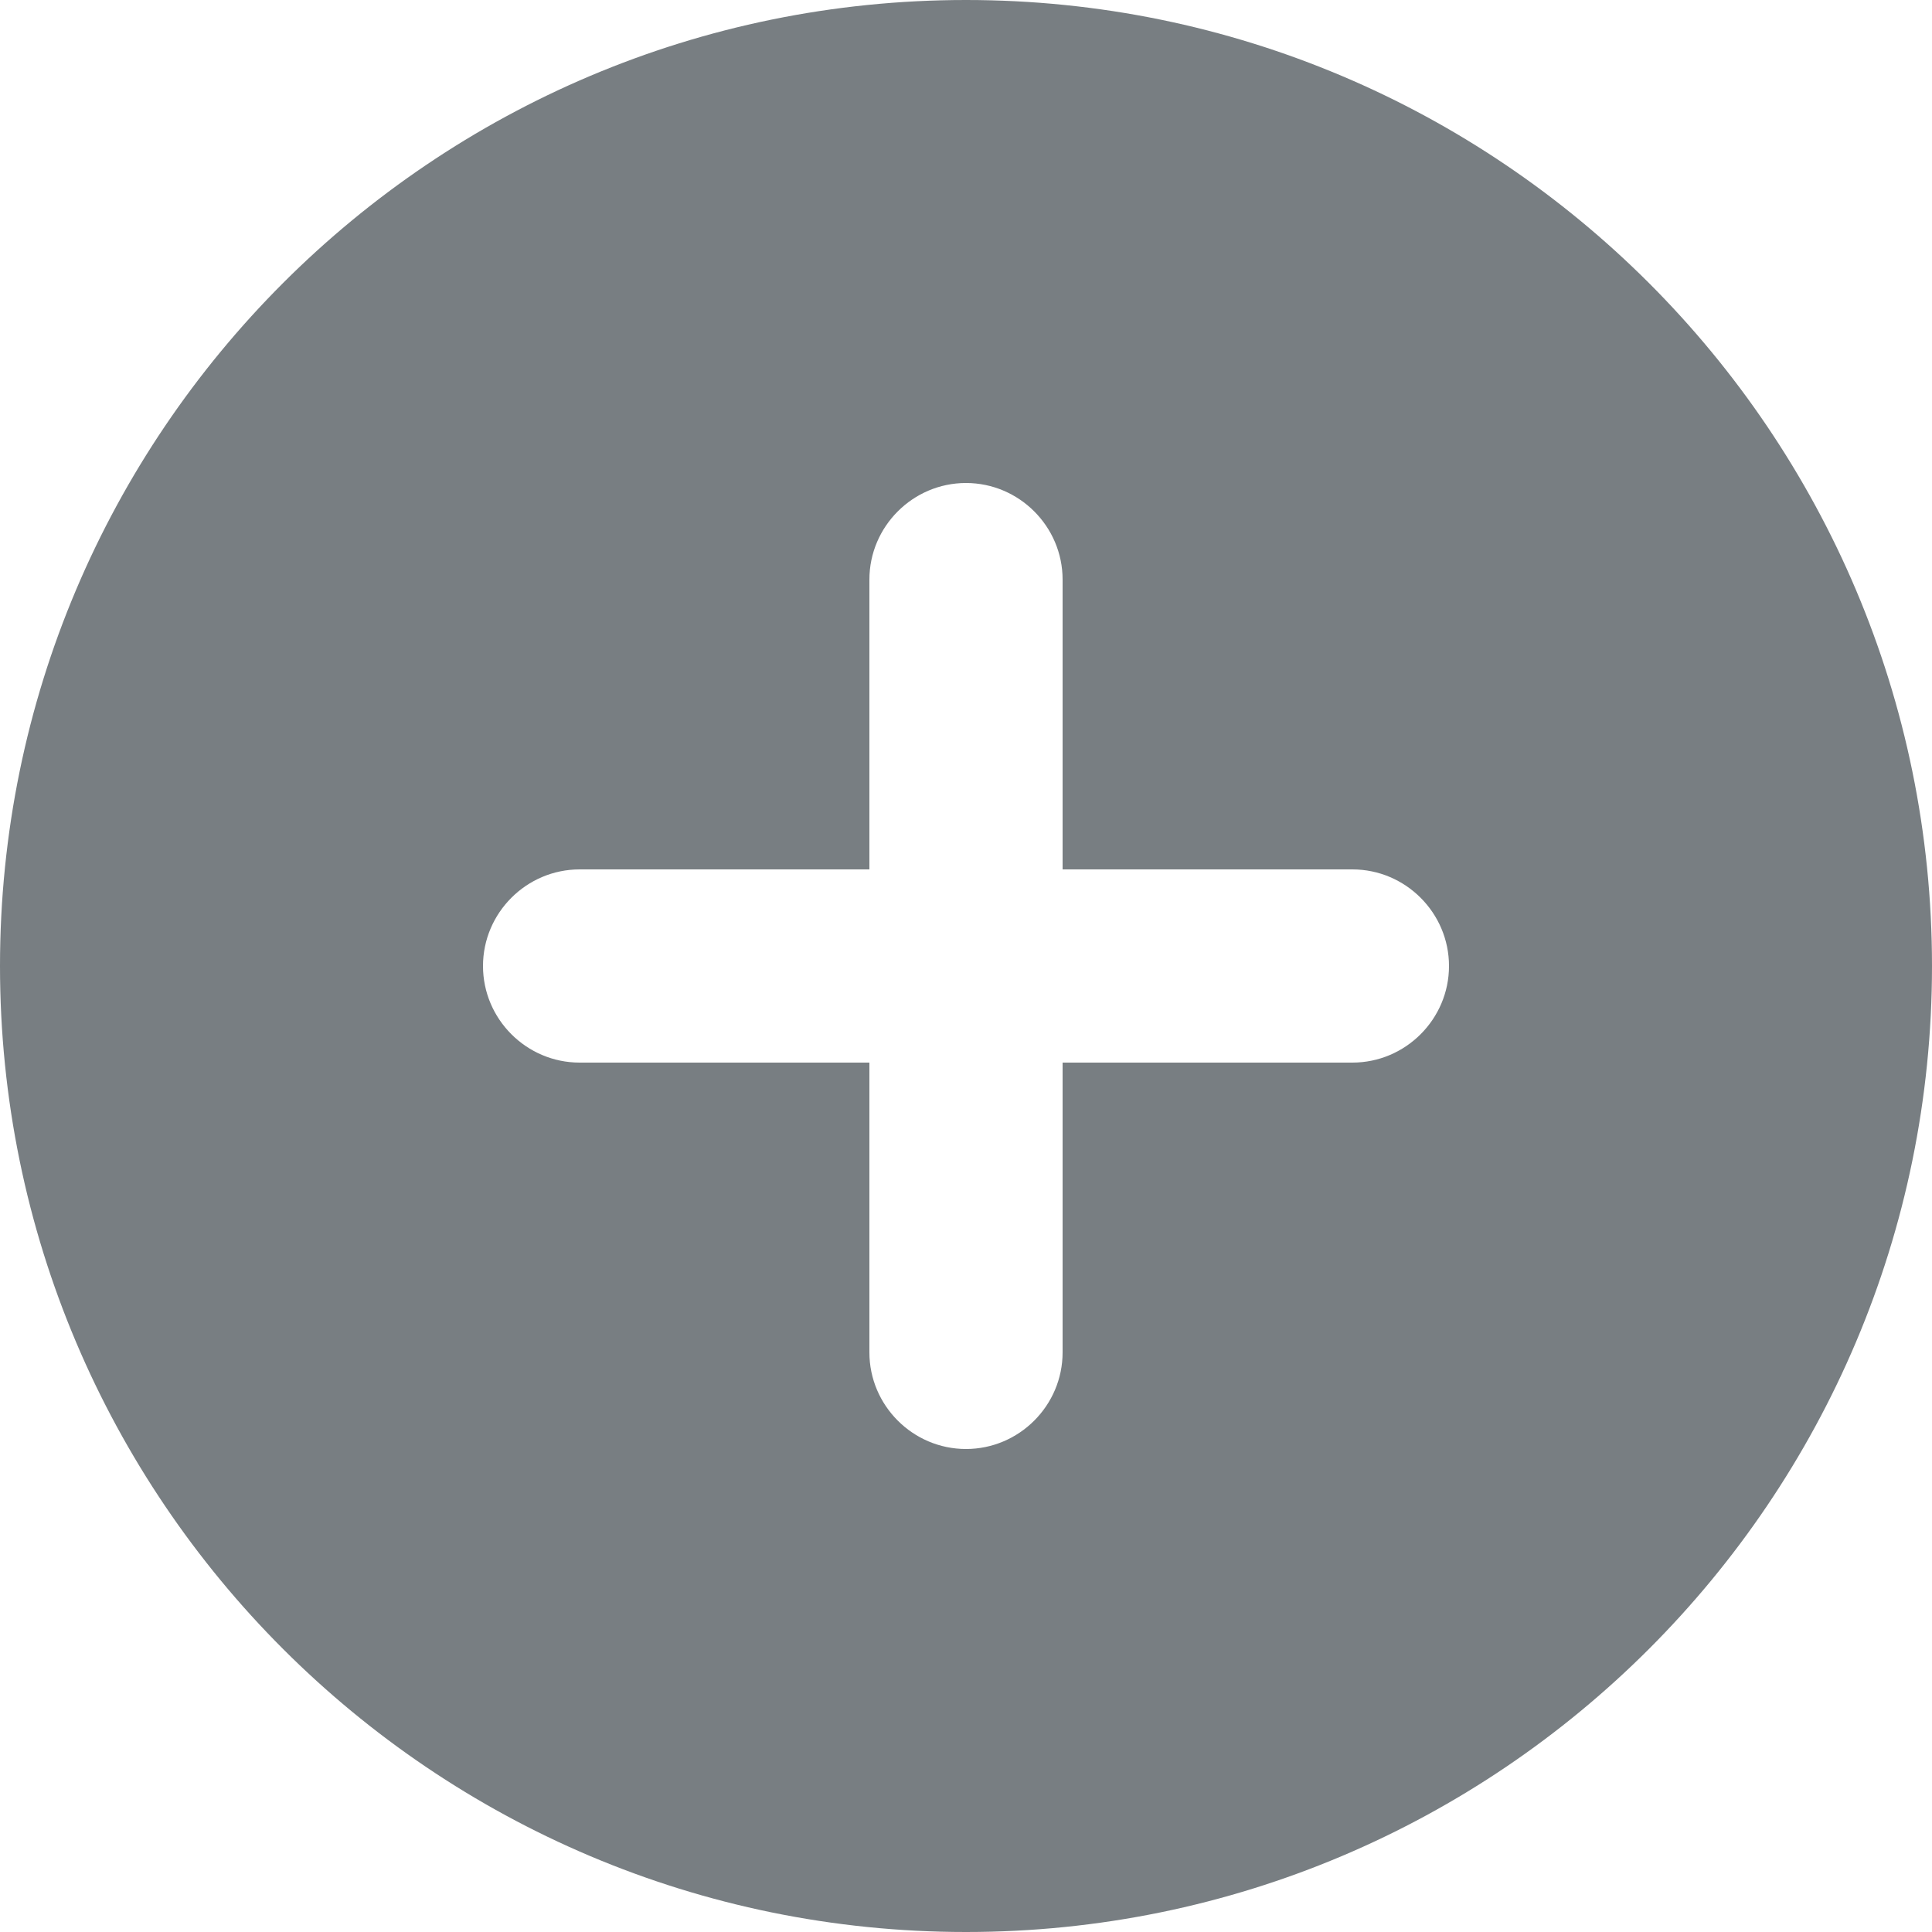
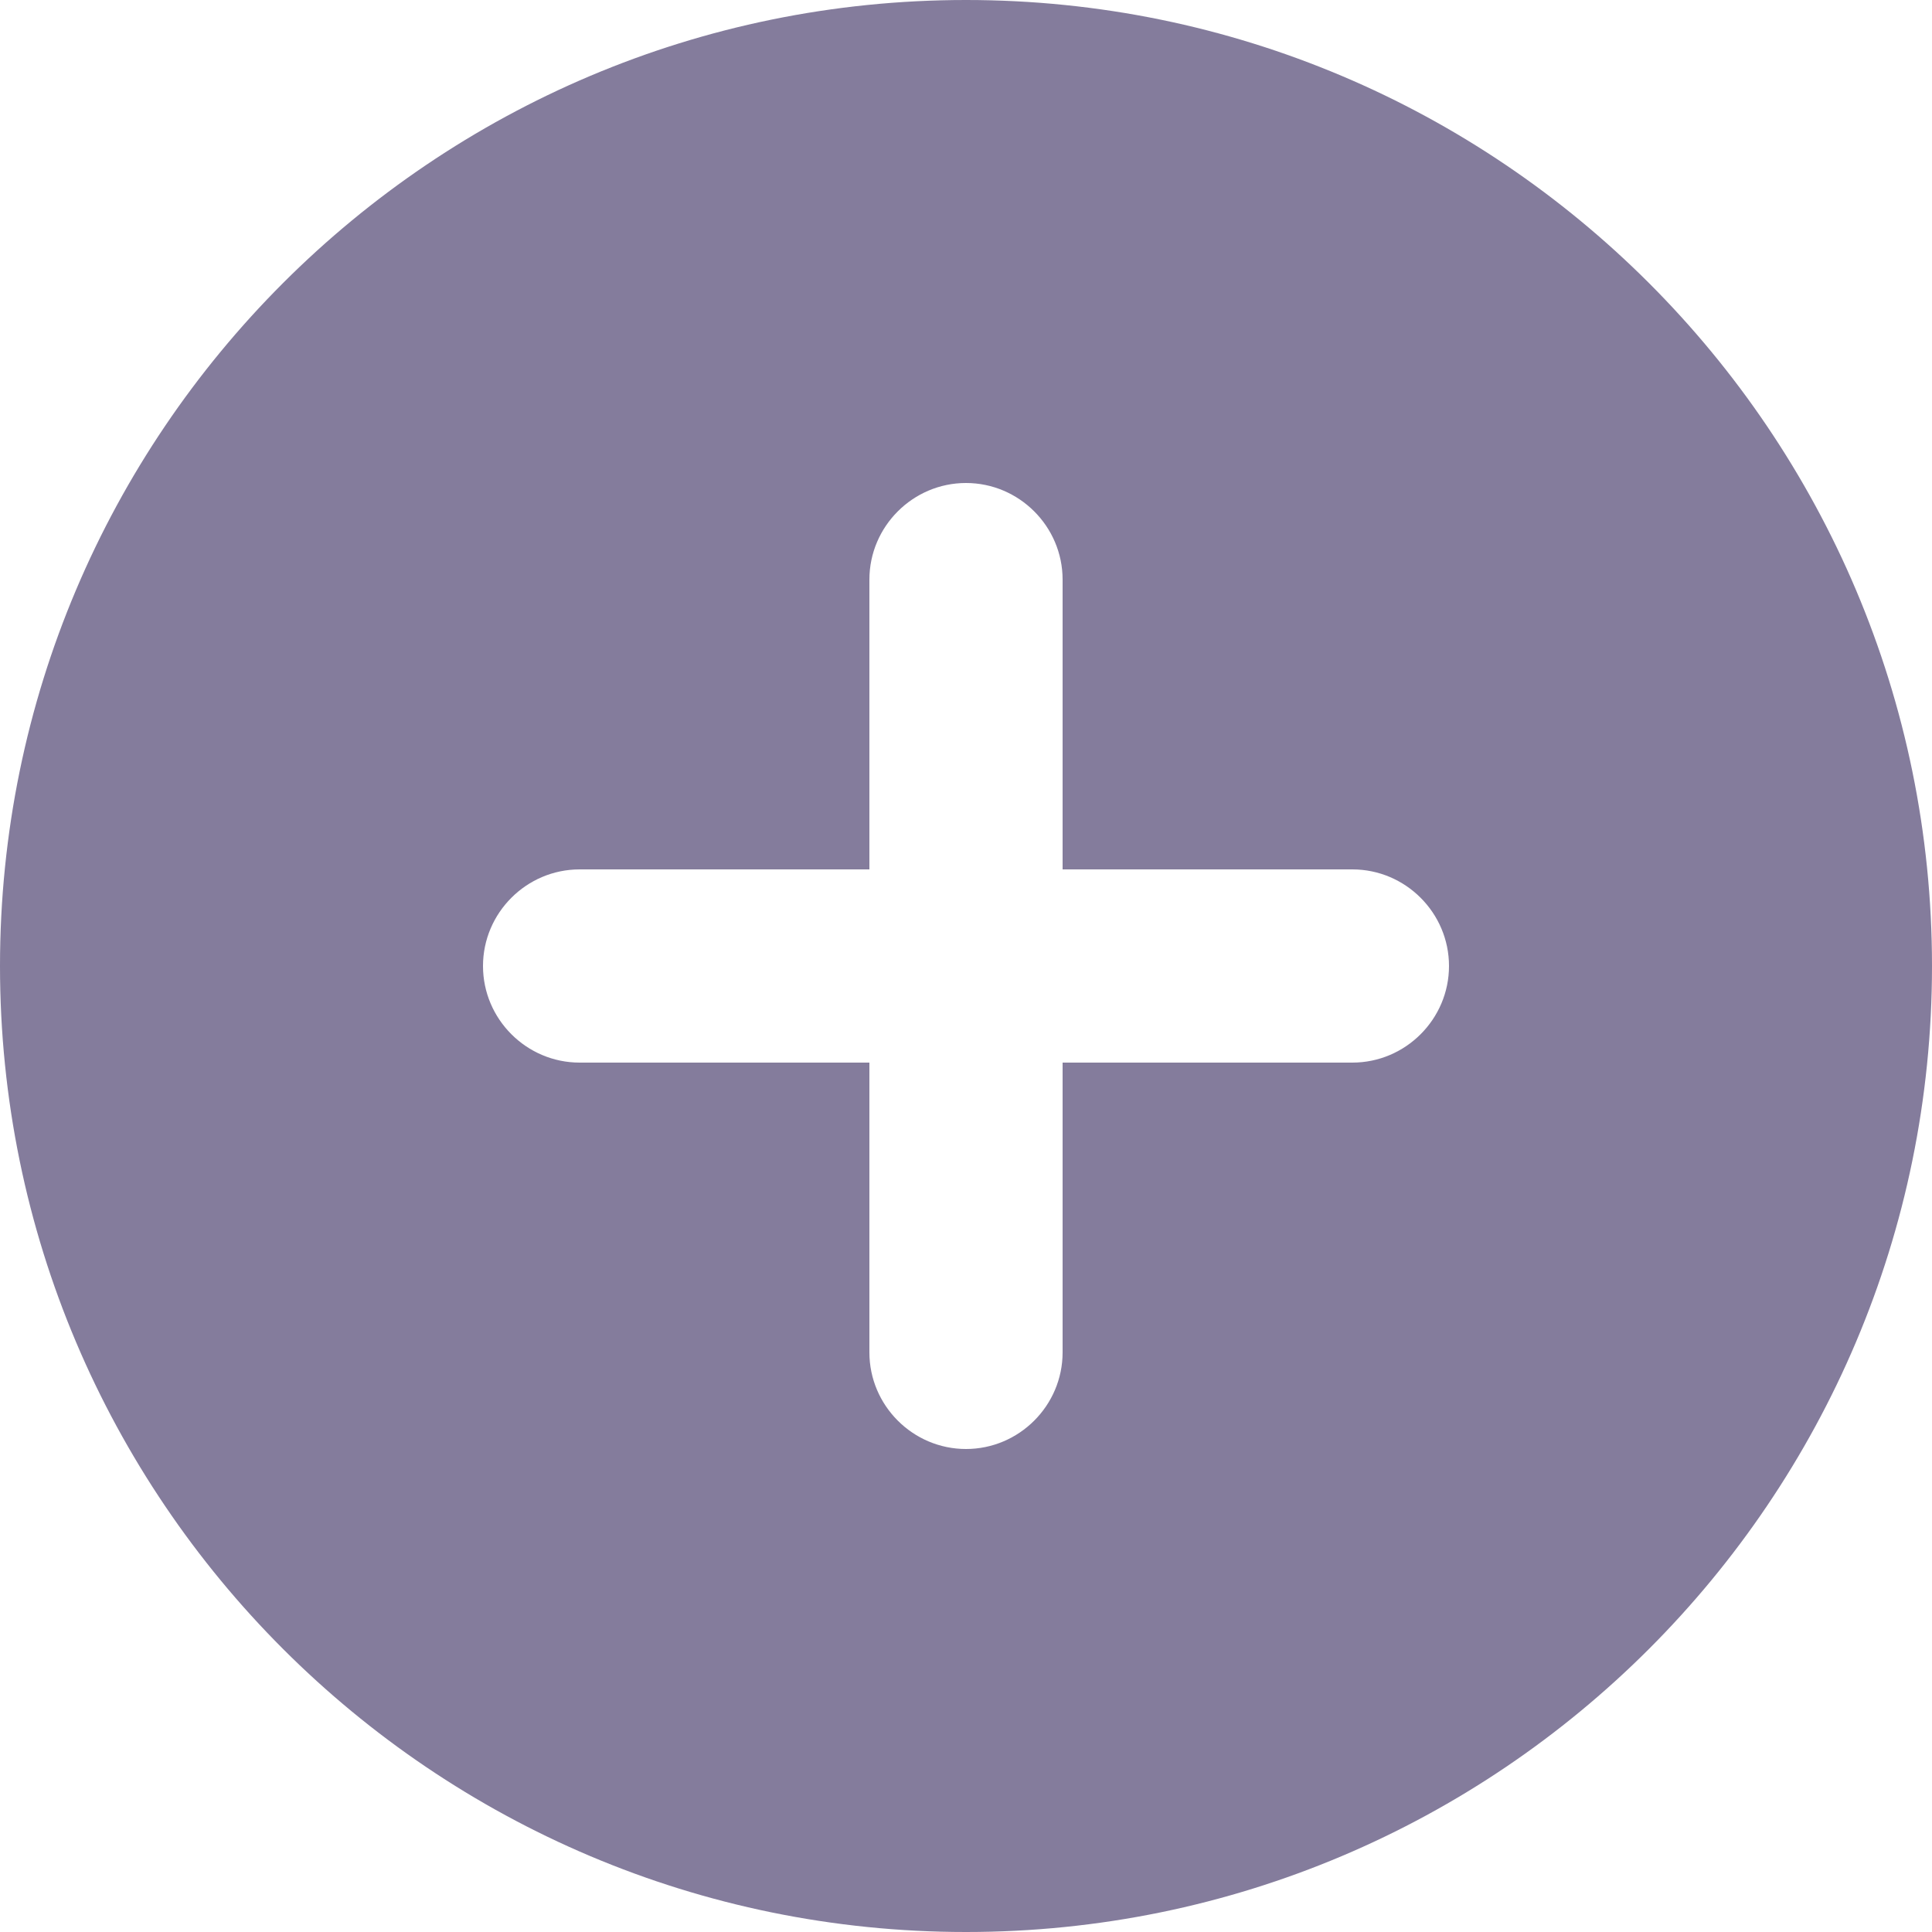
<svg xmlns="http://www.w3.org/2000/svg" width="20" height="20" viewBox="0 0 20 20" fill="none">
-   <path d="M10 0C4.48 0 0 4.48 0 10C0 15.52 4.48 20 10 20C15.52 20 20 15.52 20 10C20 4.48 15.52 0 10 0ZM14 11H11V14C11 14.55 10.55 15 10 15C9.45 15 9 14.55 9 14V11H6C5.45 11 5 10.55 5 10C5 9.45 5.45 9 6 9H9V6C9 5.45 9.45 5 10 5C10.55 5 11 5.45 11 6V9H14C14.55 9 15 9.45 15 10C15 10.55 14.55 11 14 11Z" fill="#787E82" />
+   <path d="M10 0C4.48 0 0 4.48 0 10C0 15.52 4.48 20 10 20C15.52 20 20 15.52 20 10C20 4.48 15.52 0 10 0ZM14 11H11V14C11 14.55 10.55 15 10 15C9.45 15 9 14.55 9 14V11H6C5.45 11 5 10.55 5 10C5 9.45 5.45 9 6 9H9V6C9 5.45 9.45 5 10 5C10.55 5 11 5.45 11 6V9H14C14.55 9 15 9.45 15 10C15 10.55 14.55 11 14 11Z" fill="#847C9C" />
</svg>
